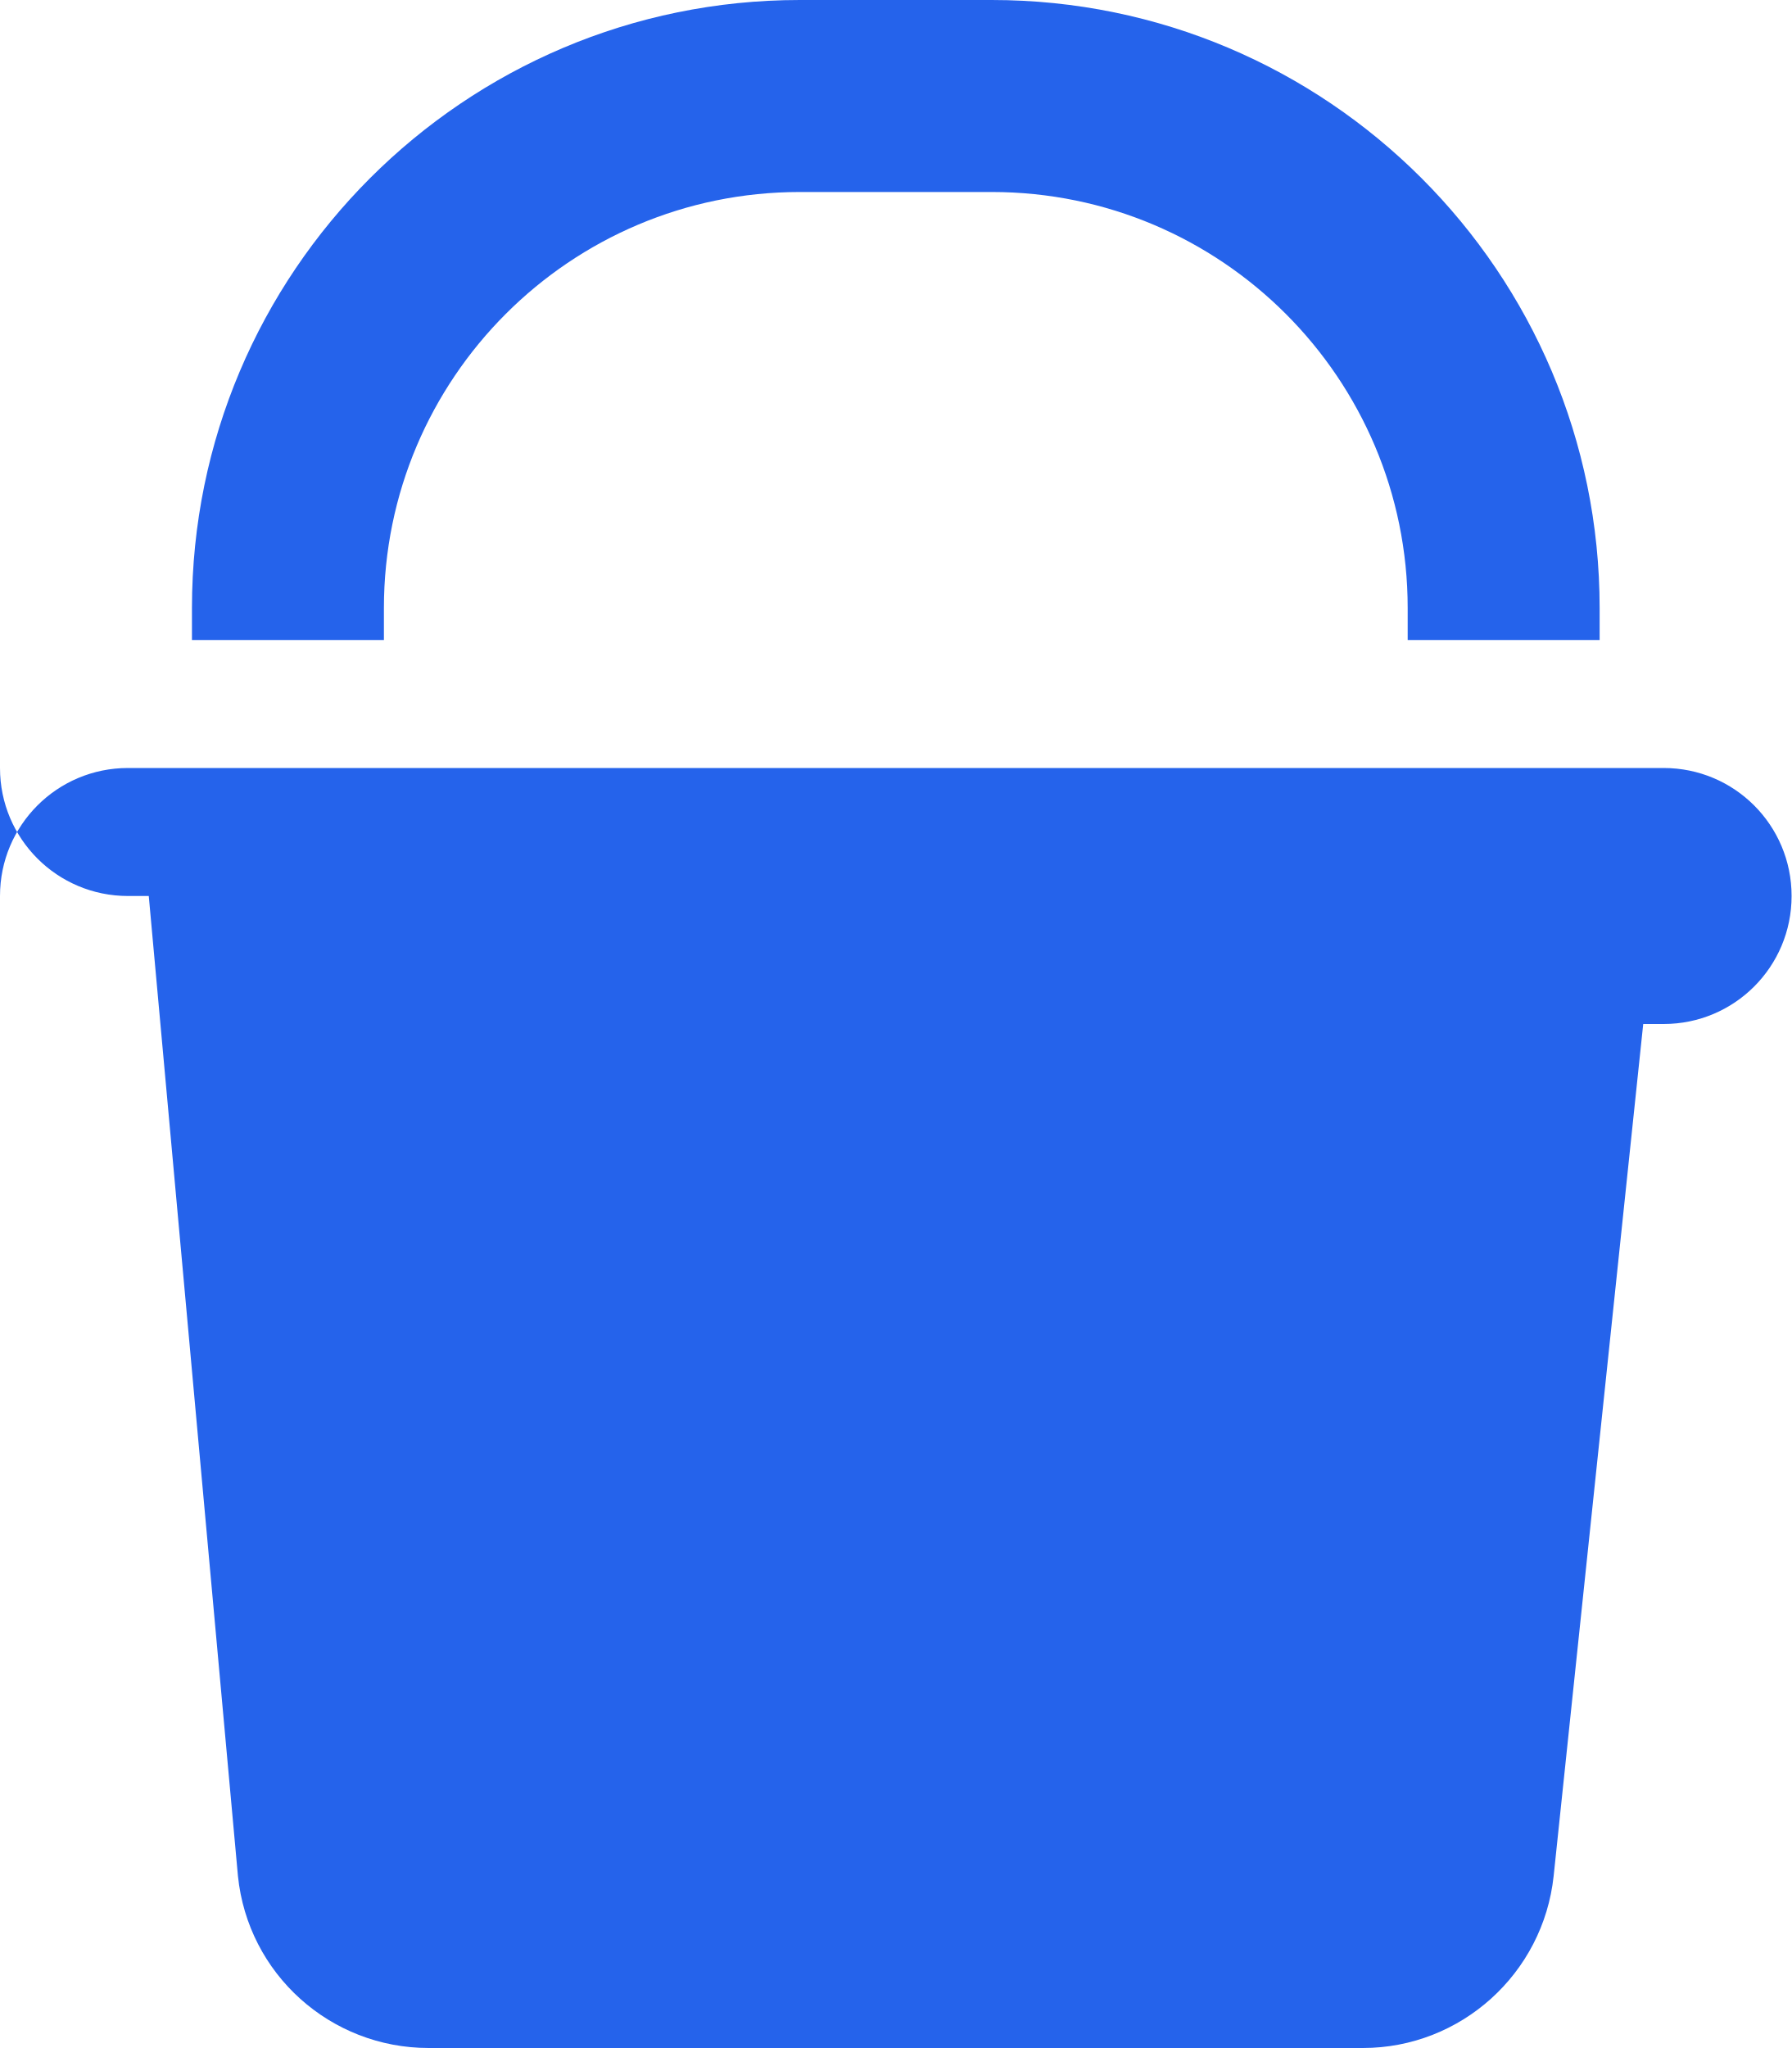
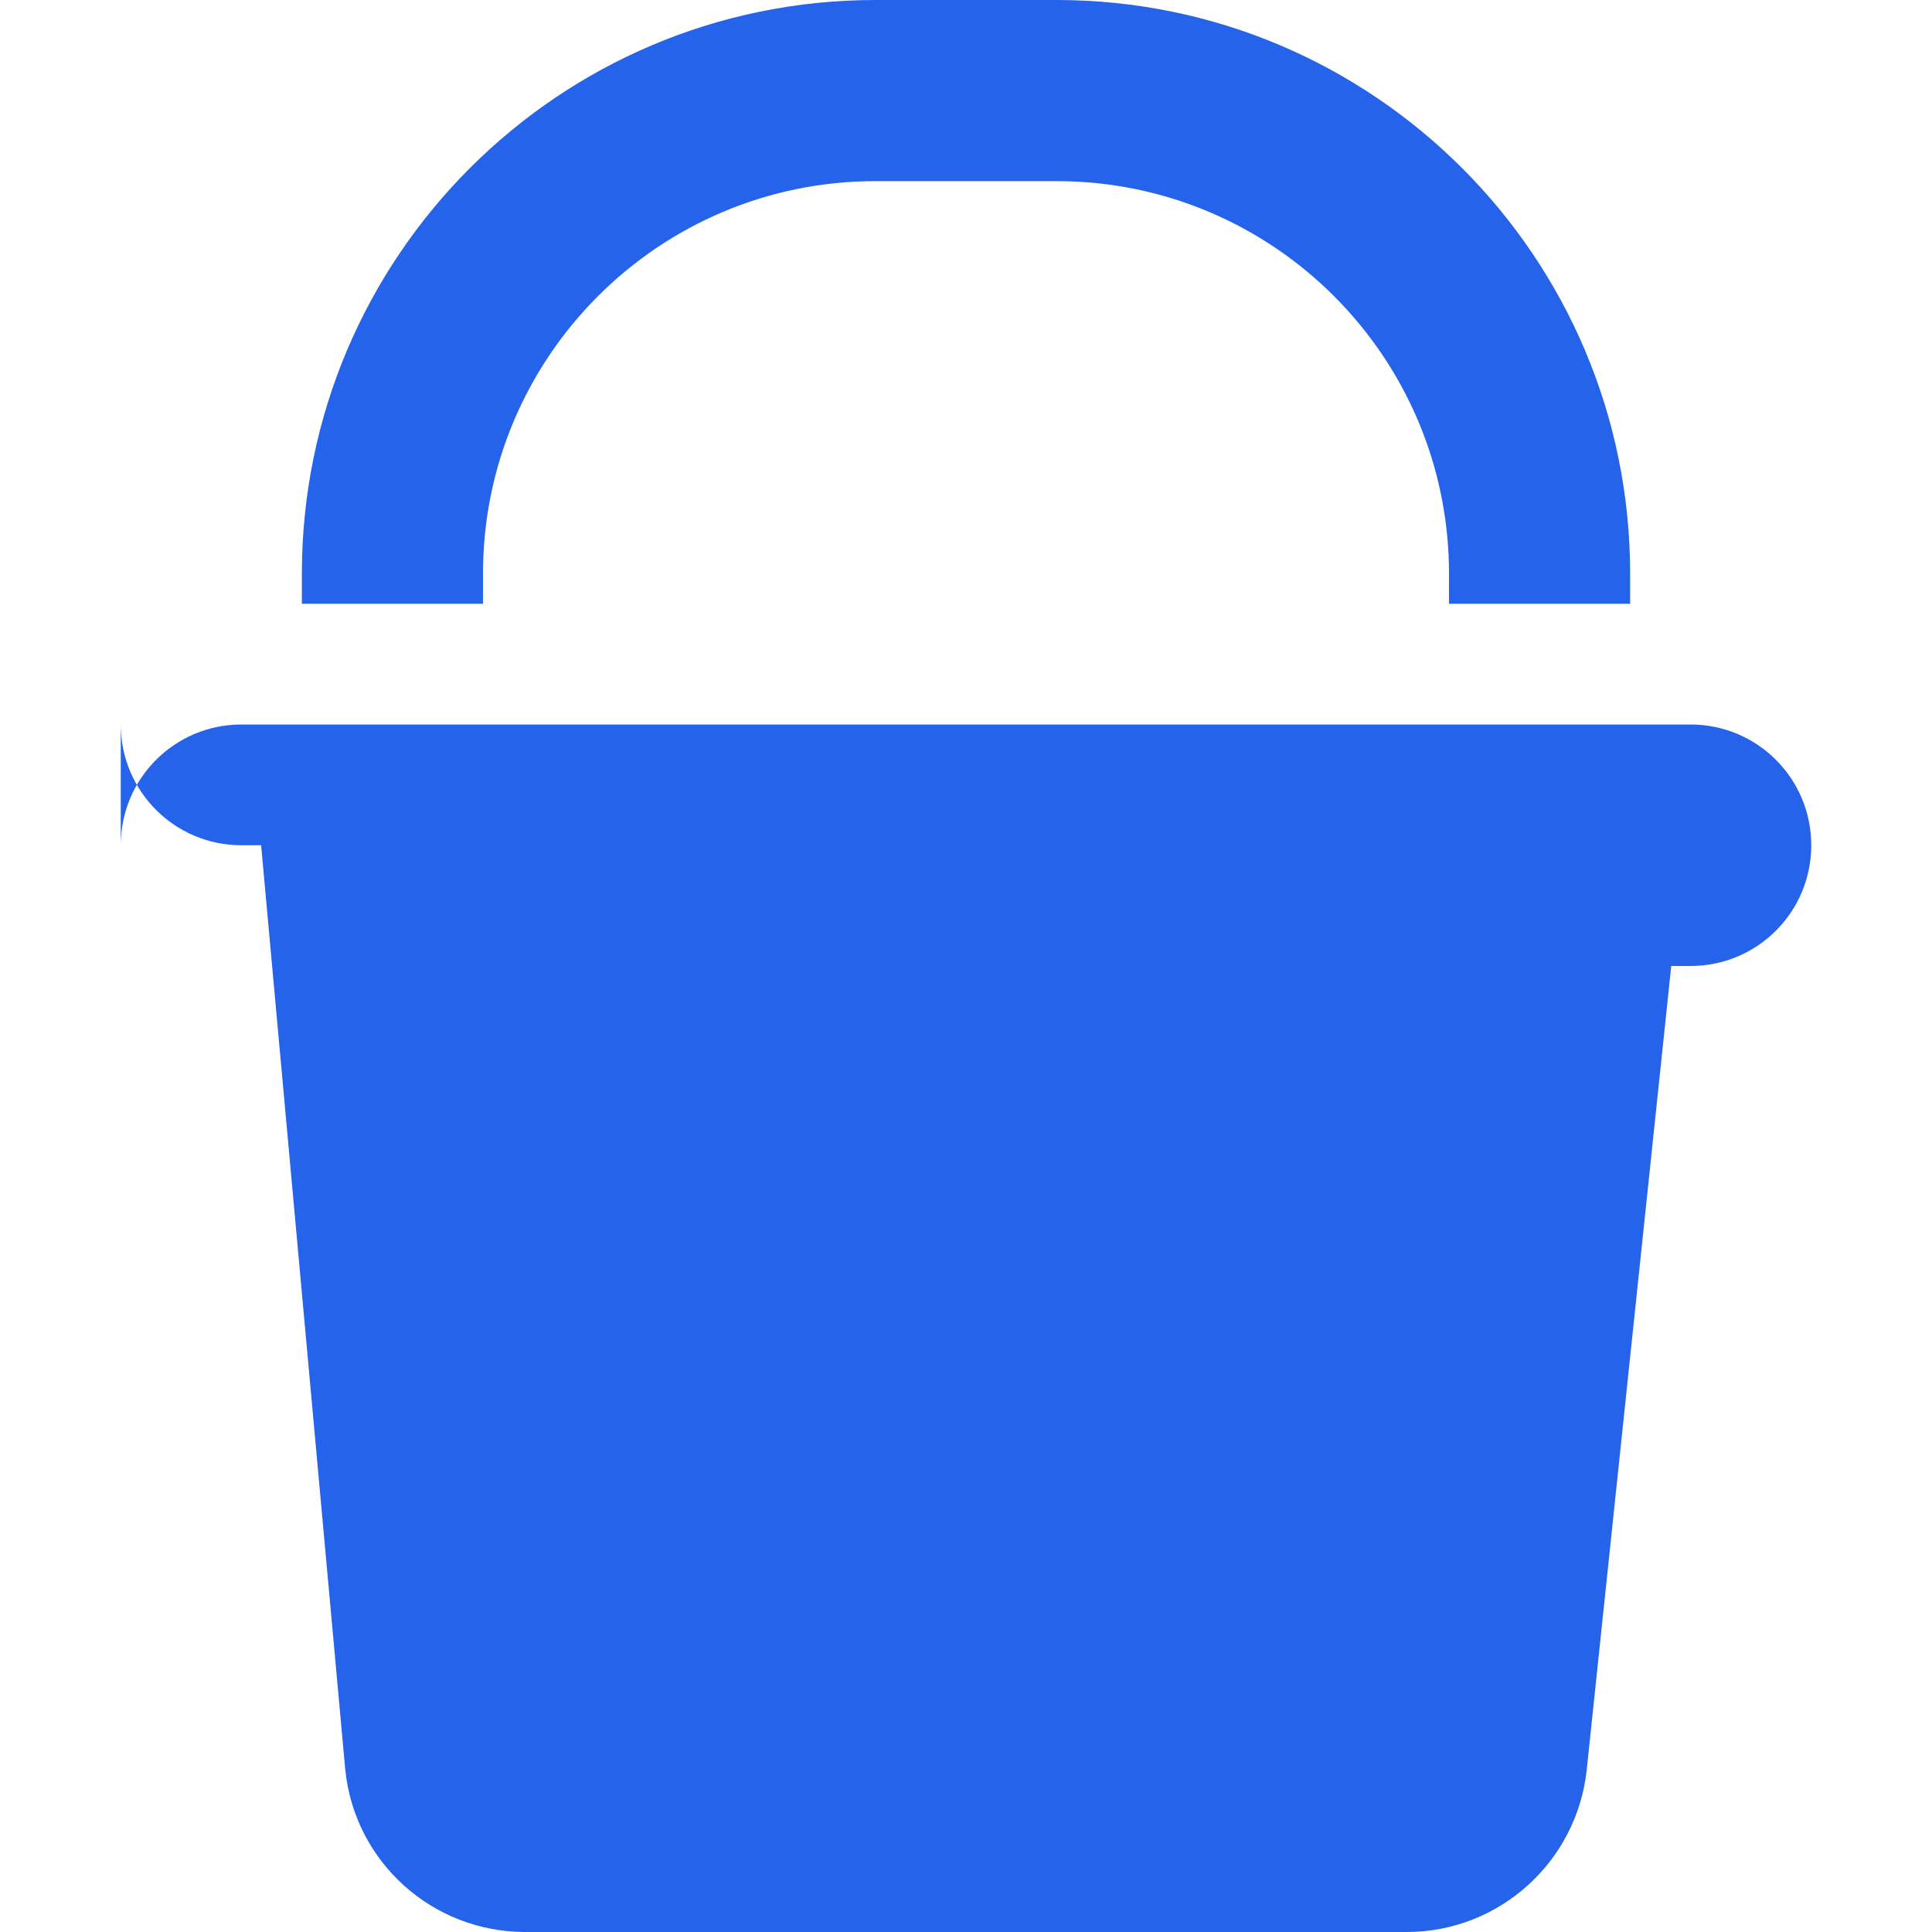
- <svg xmlns="http://www.w3.org/2000/svg" viewBox="0 0 448 512" fill="#2563eb">
-   <path d="M96 152v8H48v-8C48 68.1 116.1 0 200 0h48c83.9 0 152 68.1 152 152v8H352v-8c0-57.4-46.6-104-104-104H200C142.6 48 96 94.6 96 152zM0 224c0-17.7 14.3-32 32-32H416c17.7 0 32 14.3 32 32s-14.3 32-32 32h-5.1L388.5 469c-2.6 24.4-23.2 43-47.7 43H107.2c-24.6 0-45.2-18.5-47.7-43L37.2 224H32c-17.7 0-32-14.3-32-32z" />
+ <svg xmlns="http://www.w3.org/2000/svg" viewBox="0 0 512 512" width="100%" height="100%" fill="#2563eb">
+   <g transform="translate(32, 0)">
+     <path d="M96 152v8H48v-8C48 68.1 116.1 0 200 0h48c83.9 0 152 68.1 152 152v8H352v-8c0-57.4-46.6-104-104-104H200C142.6 48 96 94.6 96 152zM0 224c0-17.7 14.3-32 32-32H416c17.7 0 32 14.3 32 32s-14.3 32-32 32h-5.1L388.5 469c-2.6 24.4-23.2 43-47.7 43H107.2c-24.6 0-45.2-18.5-47.7-43L37.2 224H32c-17.7 0-32-14.3-32-32z" />
+   </g>
</svg>
